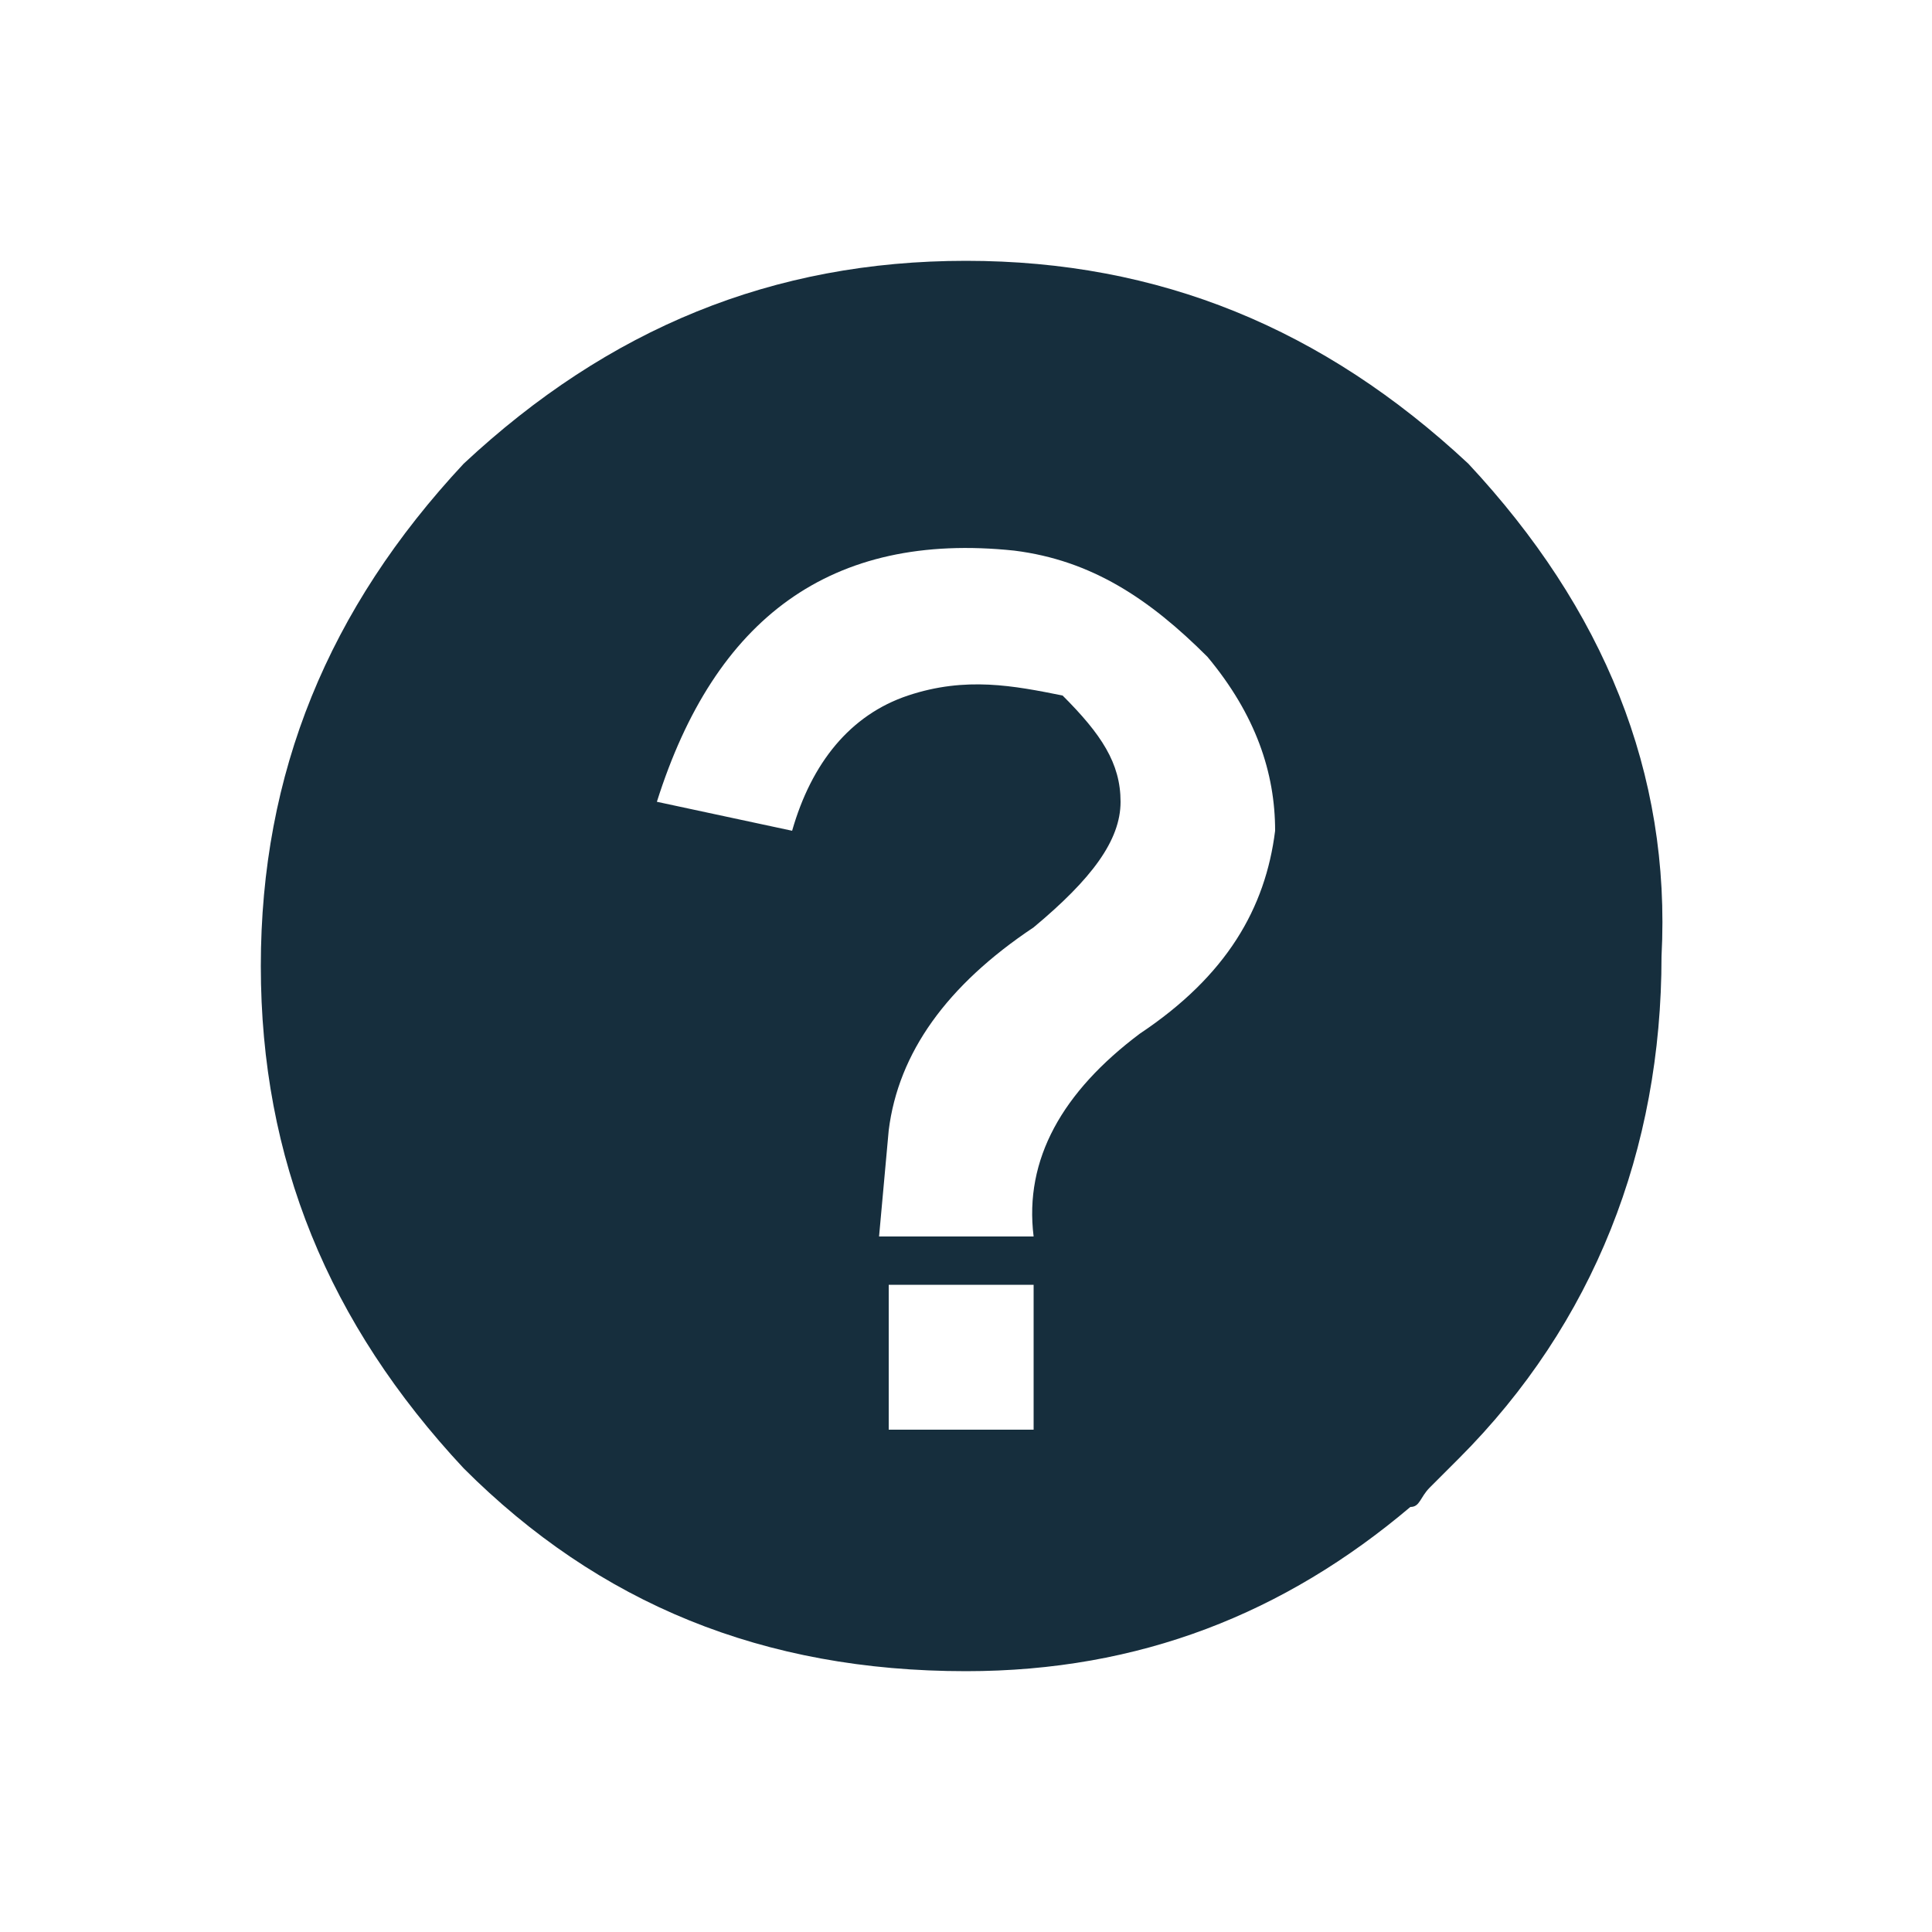
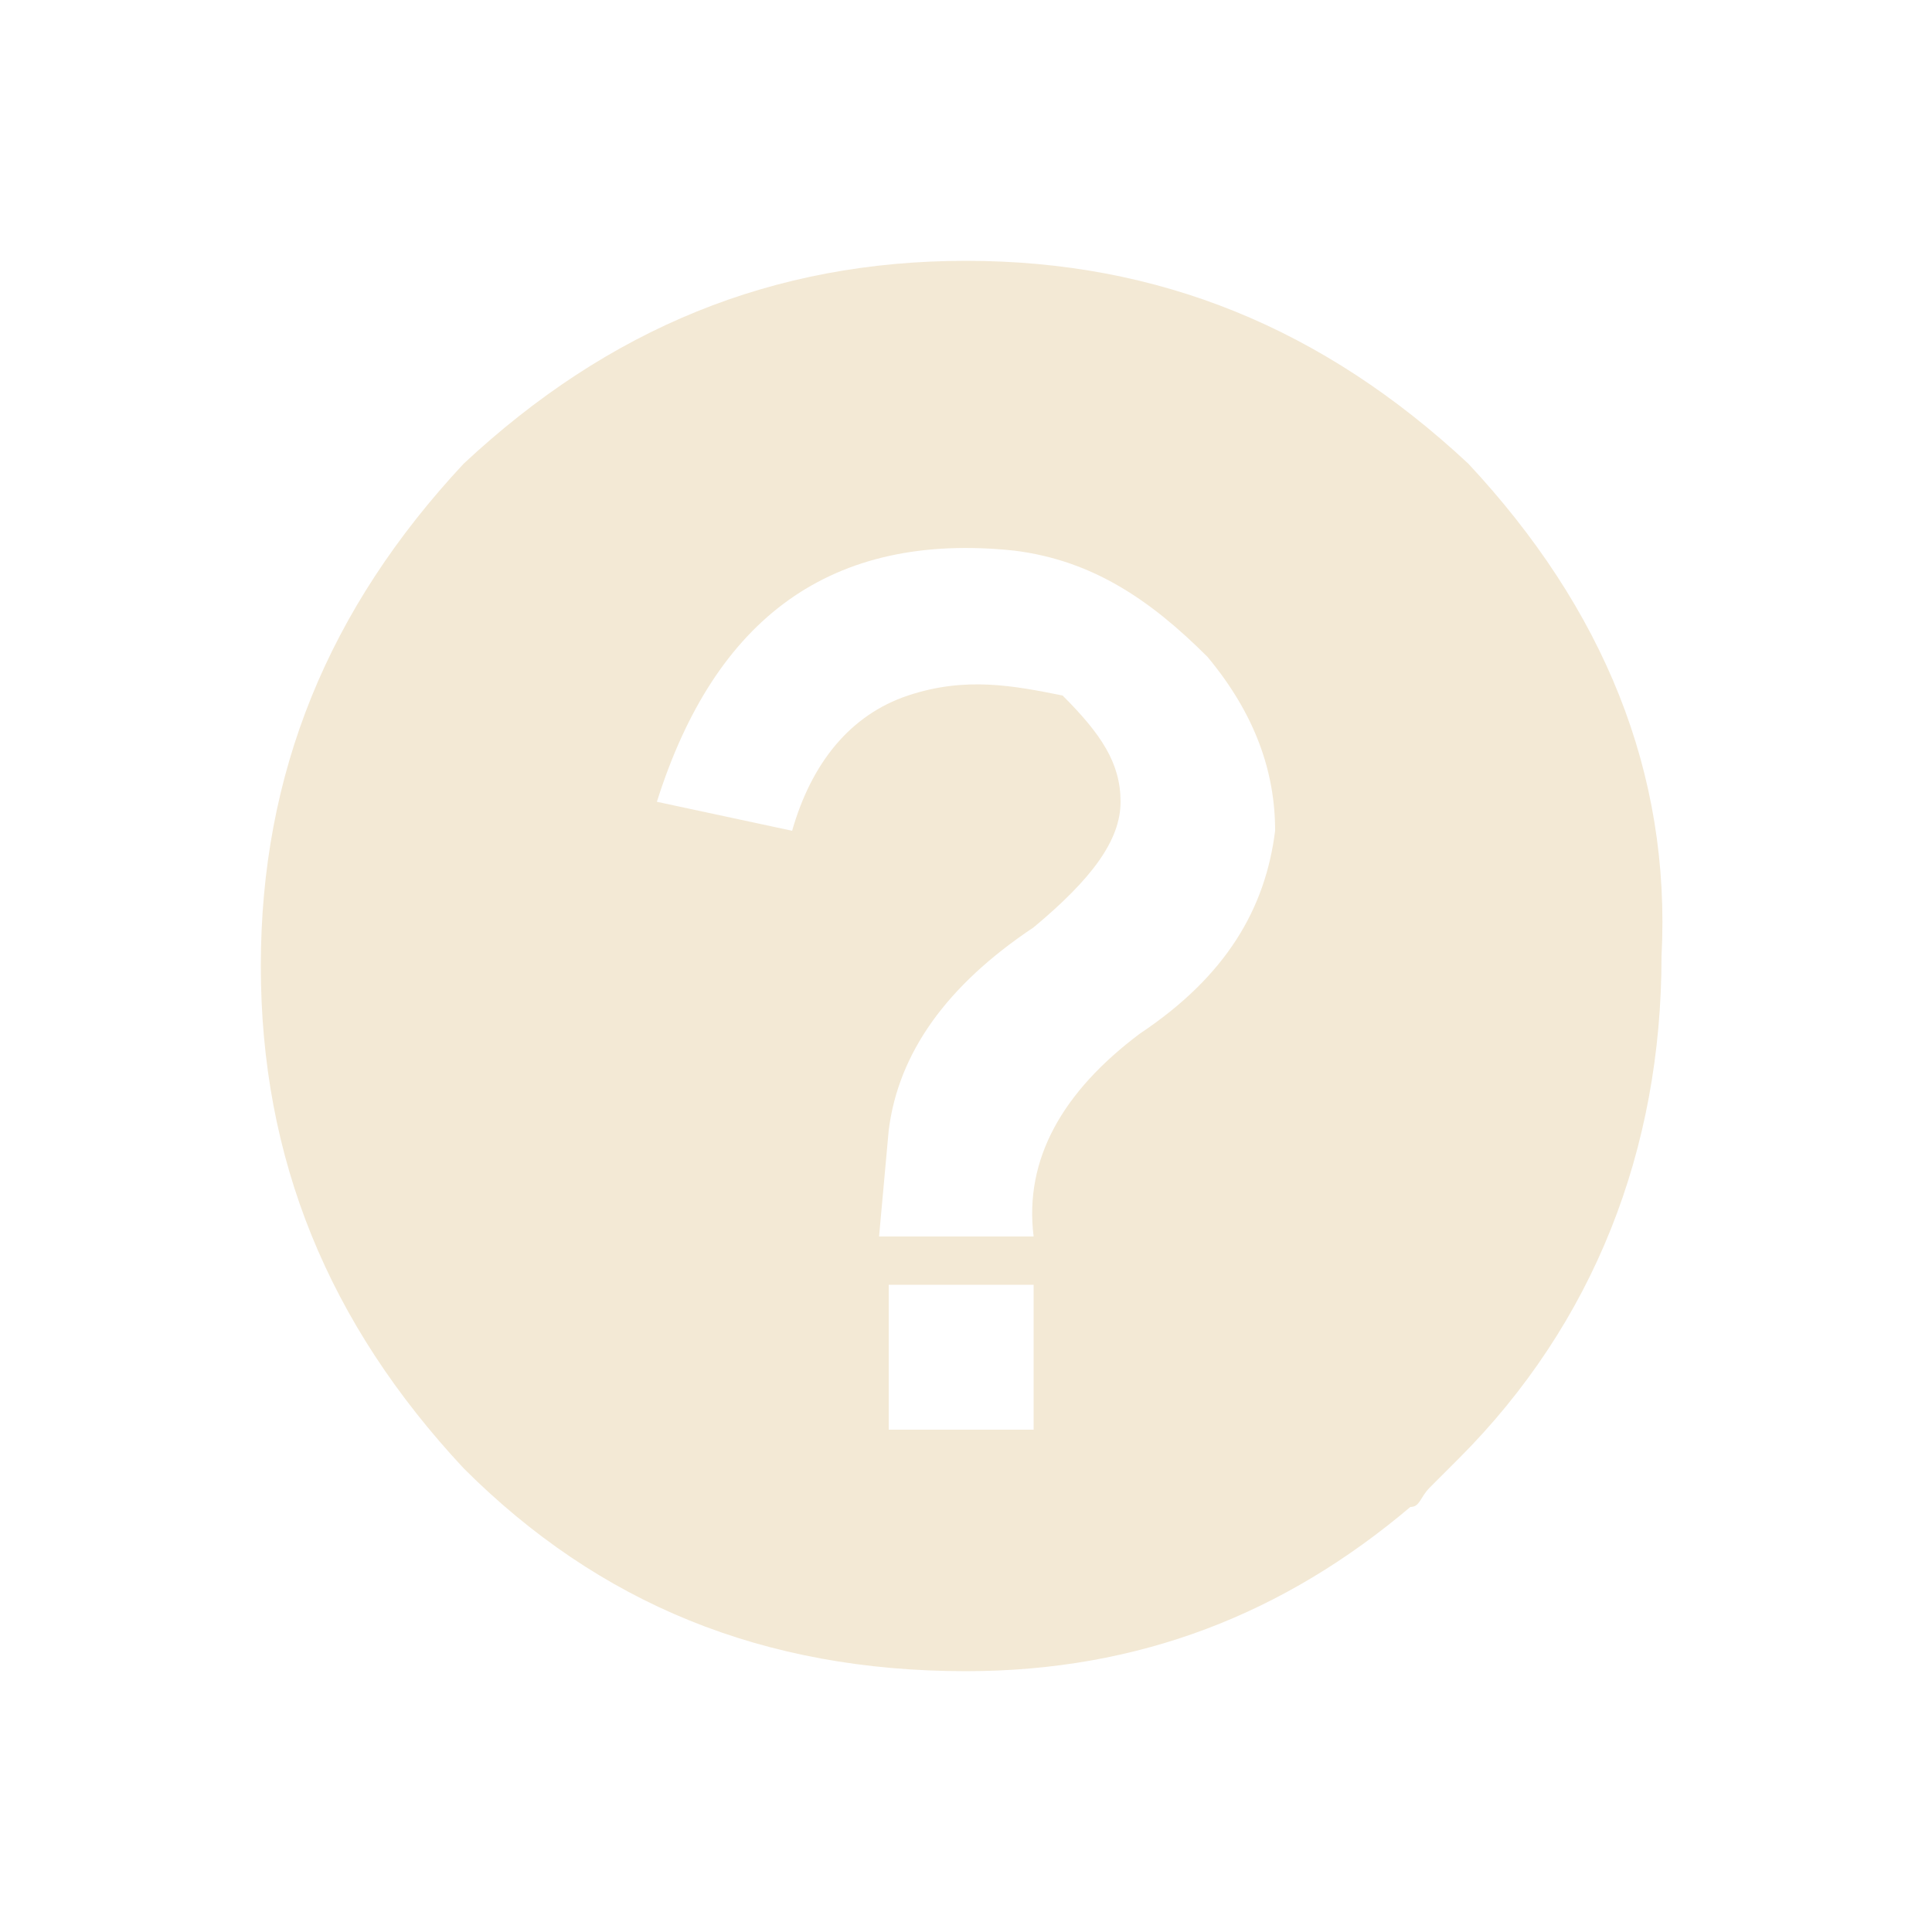
<svg xmlns="http://www.w3.org/2000/svg" version="1.1" id="Layer_1" x="0px" y="0px" viewBox="0 0 20 20" style="enable-background:new 0 0 20 20;" xml:space="preserve">
  <style type="text/css">
- 	.st0{fill:#162E3D;}
+ 	.st0{fill:#F3E9D5;}
</style>
  <g transform="matrix( 1, 0, 0, 1, 0,0) ">
    <g>
      <g id="a">
        <path class="st0" d="M15.2,4.8C13.7,3.4,12,2.7,10,2.7S6.3,3.4,4.8,4.8C3.4,6.3,2.7,8,2.7,10s0.7,3.7,2.1,5.2     c1.4,1.4,3.1,2.1,5.2,2.1c1.8,0,3.3-0.6,4.6-1.7c0.1,0,0.1-0.1,0.2-0.2c0.1-0.1,0.2-0.2,0.3-0.3c1.4-1.4,2.1-3.2,2.1-5.2     C17.3,8,16.6,6.3,15.2,4.8 M10.7,9.6c0.6-0.5,0.9-0.9,0.9-1.3c0-0.4-0.2-0.7-0.6-1.1C10.5,7.1,10,7,9.4,7.2     c-0.6,0.2-1,0.7-1.2,1.4L6.8,8.3c0.6-1.9,1.8-2.8,3.7-2.6c0.8,0.1,1.4,0.5,2,1.1c0.5,0.6,0.7,1.2,0.7,1.8     c-0.1,0.8-0.5,1.5-1.4,2.1c-0.8,0.6-1.2,1.3-1.1,2.1H9.1l0.1-1.1C9.3,10.9,9.8,10.2,10.7,9.6 M9.2,13.3h1.5v1.5H9.2V13.3z" />
      </g>
    </g>
  </g>
</svg>
